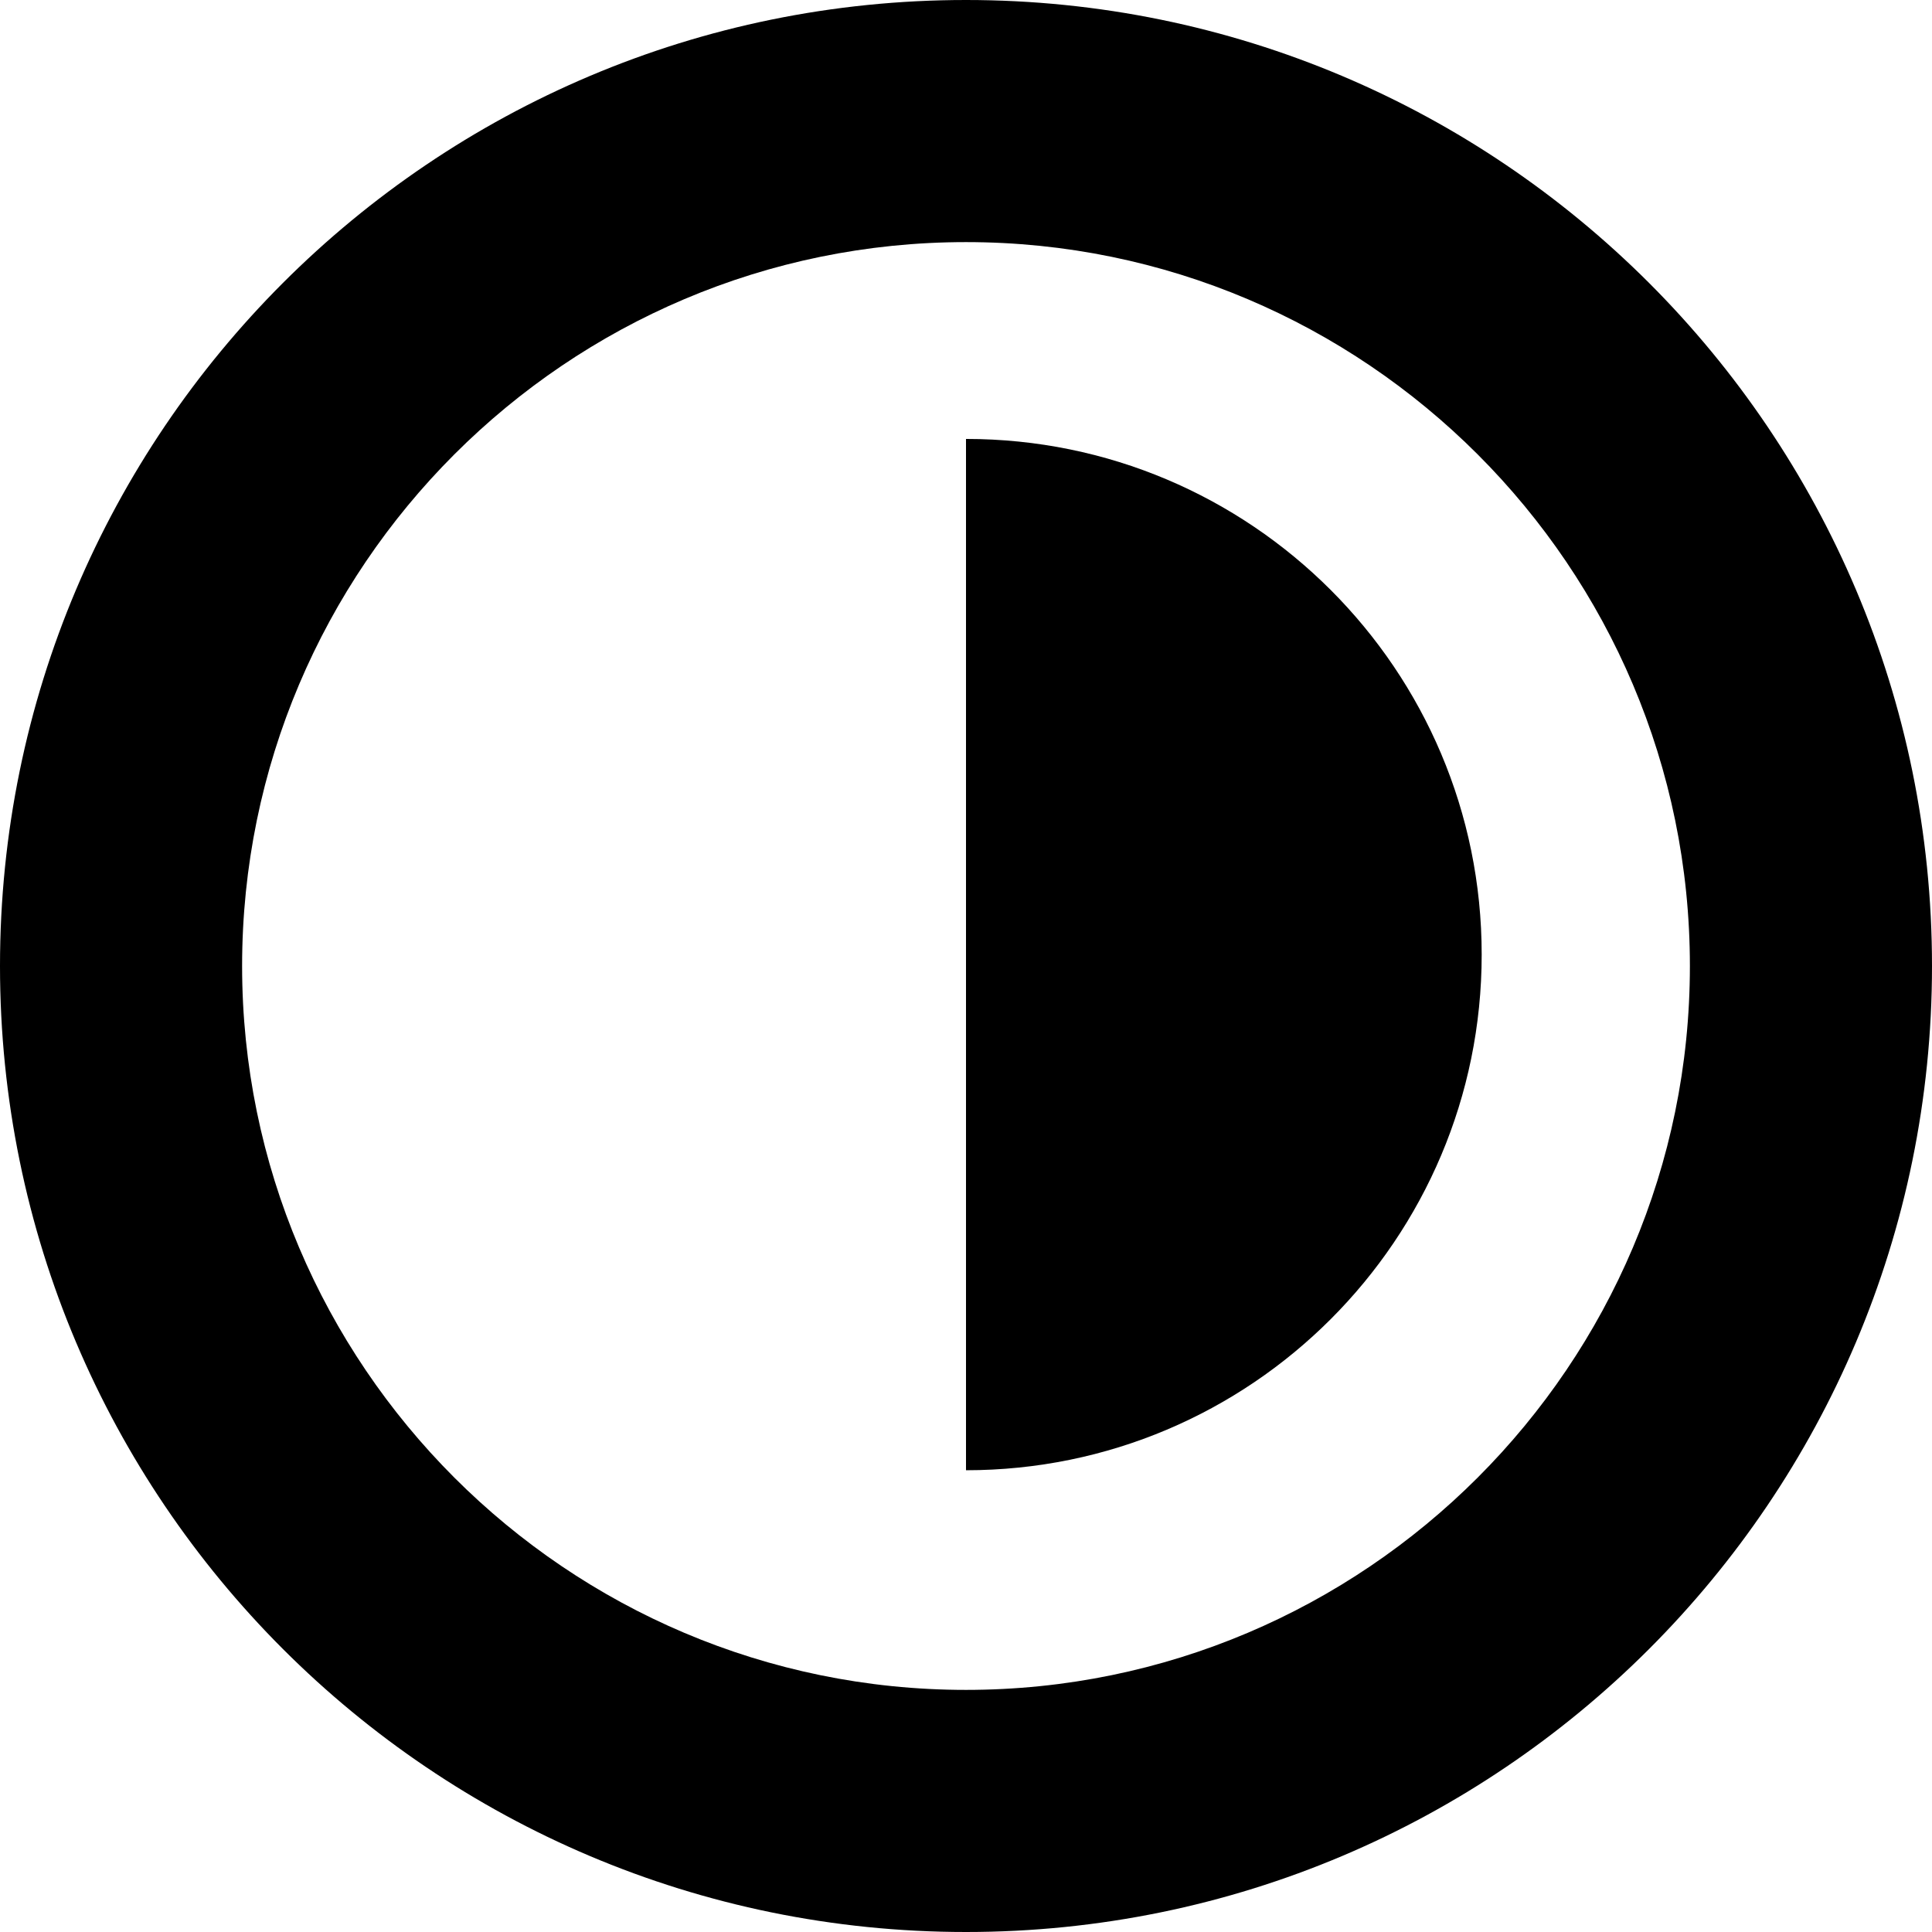
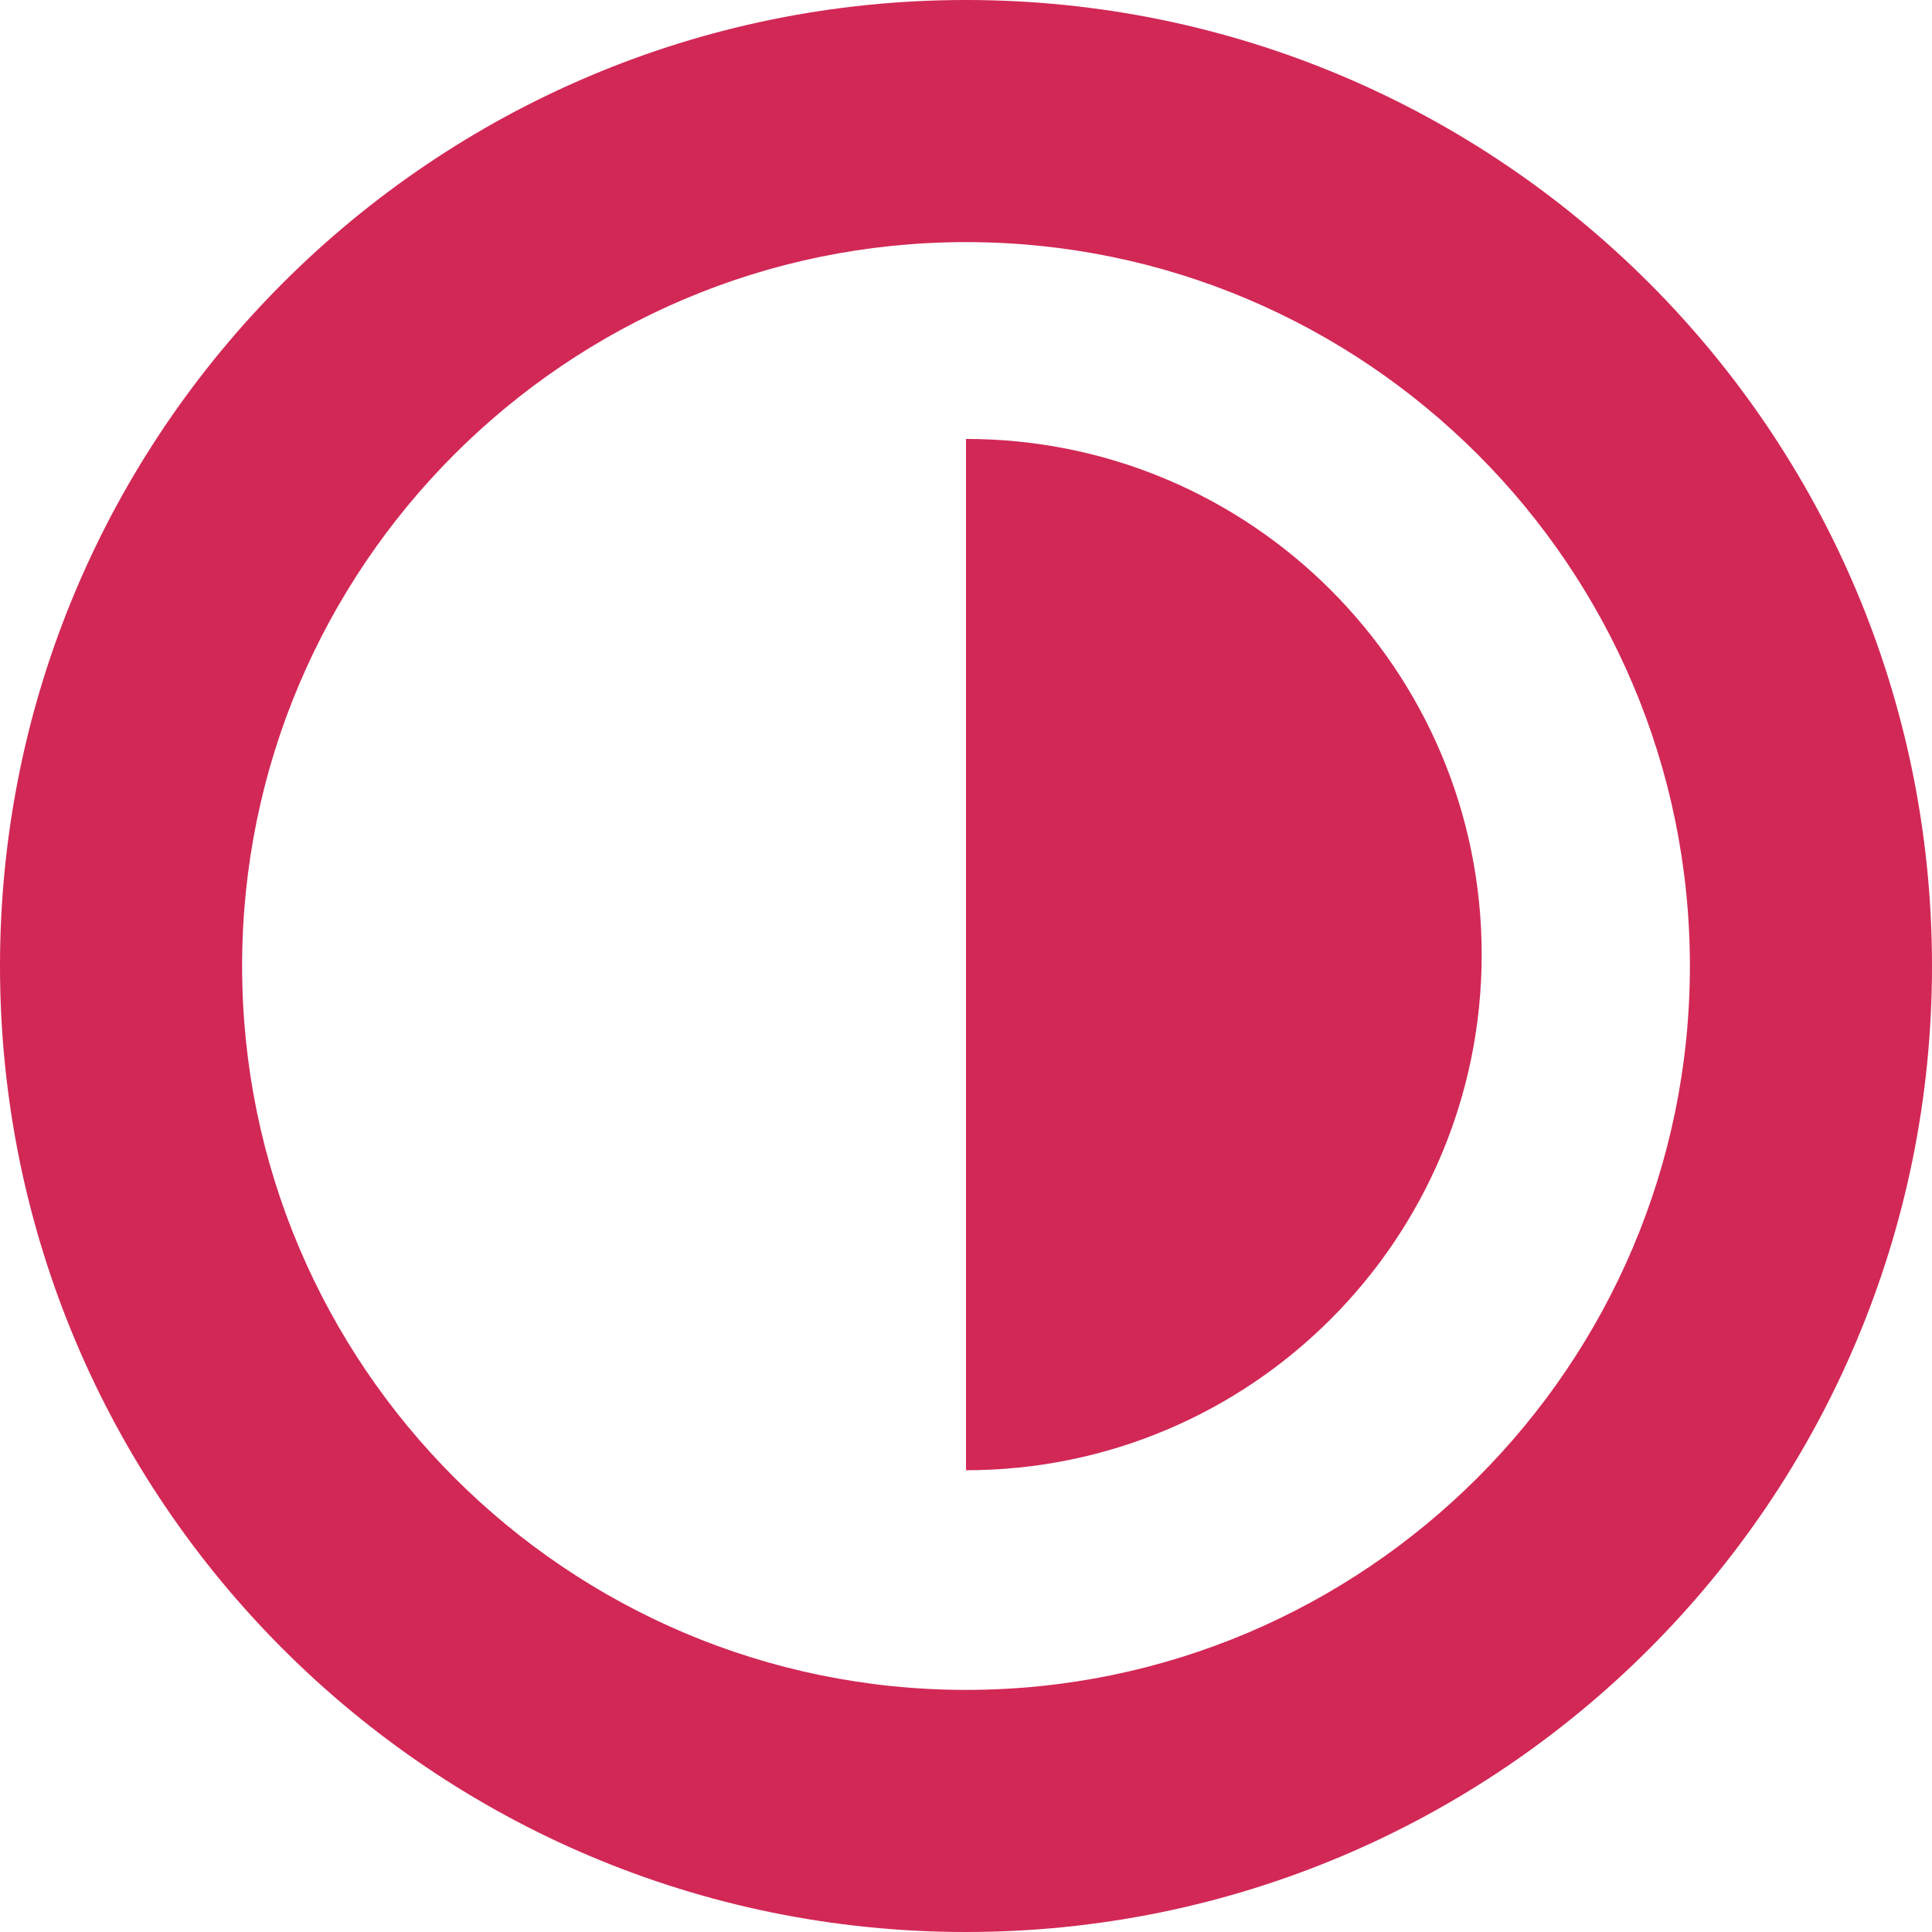
- <svg xmlns="http://www.w3.org/2000/svg" version="1" width="31.92" height="31.92" viewBox="-35.422 -7.96 31.92 31.92">
+ <svg xmlns="http://www.w3.org/2000/svg" version="1" width="31.92" height="31.92" fill="#d22856" viewBox="-35.422 -7.96 31.92 31.92">
  <path d="M-19.462-3.96c6.595 0 11.96 5.365 11.96 11.96s-5.365 11.96-11.96 11.96-11.96-5.365-11.96-11.96 5.365-11.96 11.96-11.96m0-4c-8.814 0-15.96 7.145-15.96 15.96 0 8.813 7.146 15.96 15.96 15.96S-3.502 16.813-3.502 8c0-8.815-7.146-15.96-15.96-15.96z" />
  <path d="M-19.462 16.331a8.519 8.519 0 0 0 8.52-8.52 8.518 8.518 0 0 0-8.52-8.519" />
</svg>
